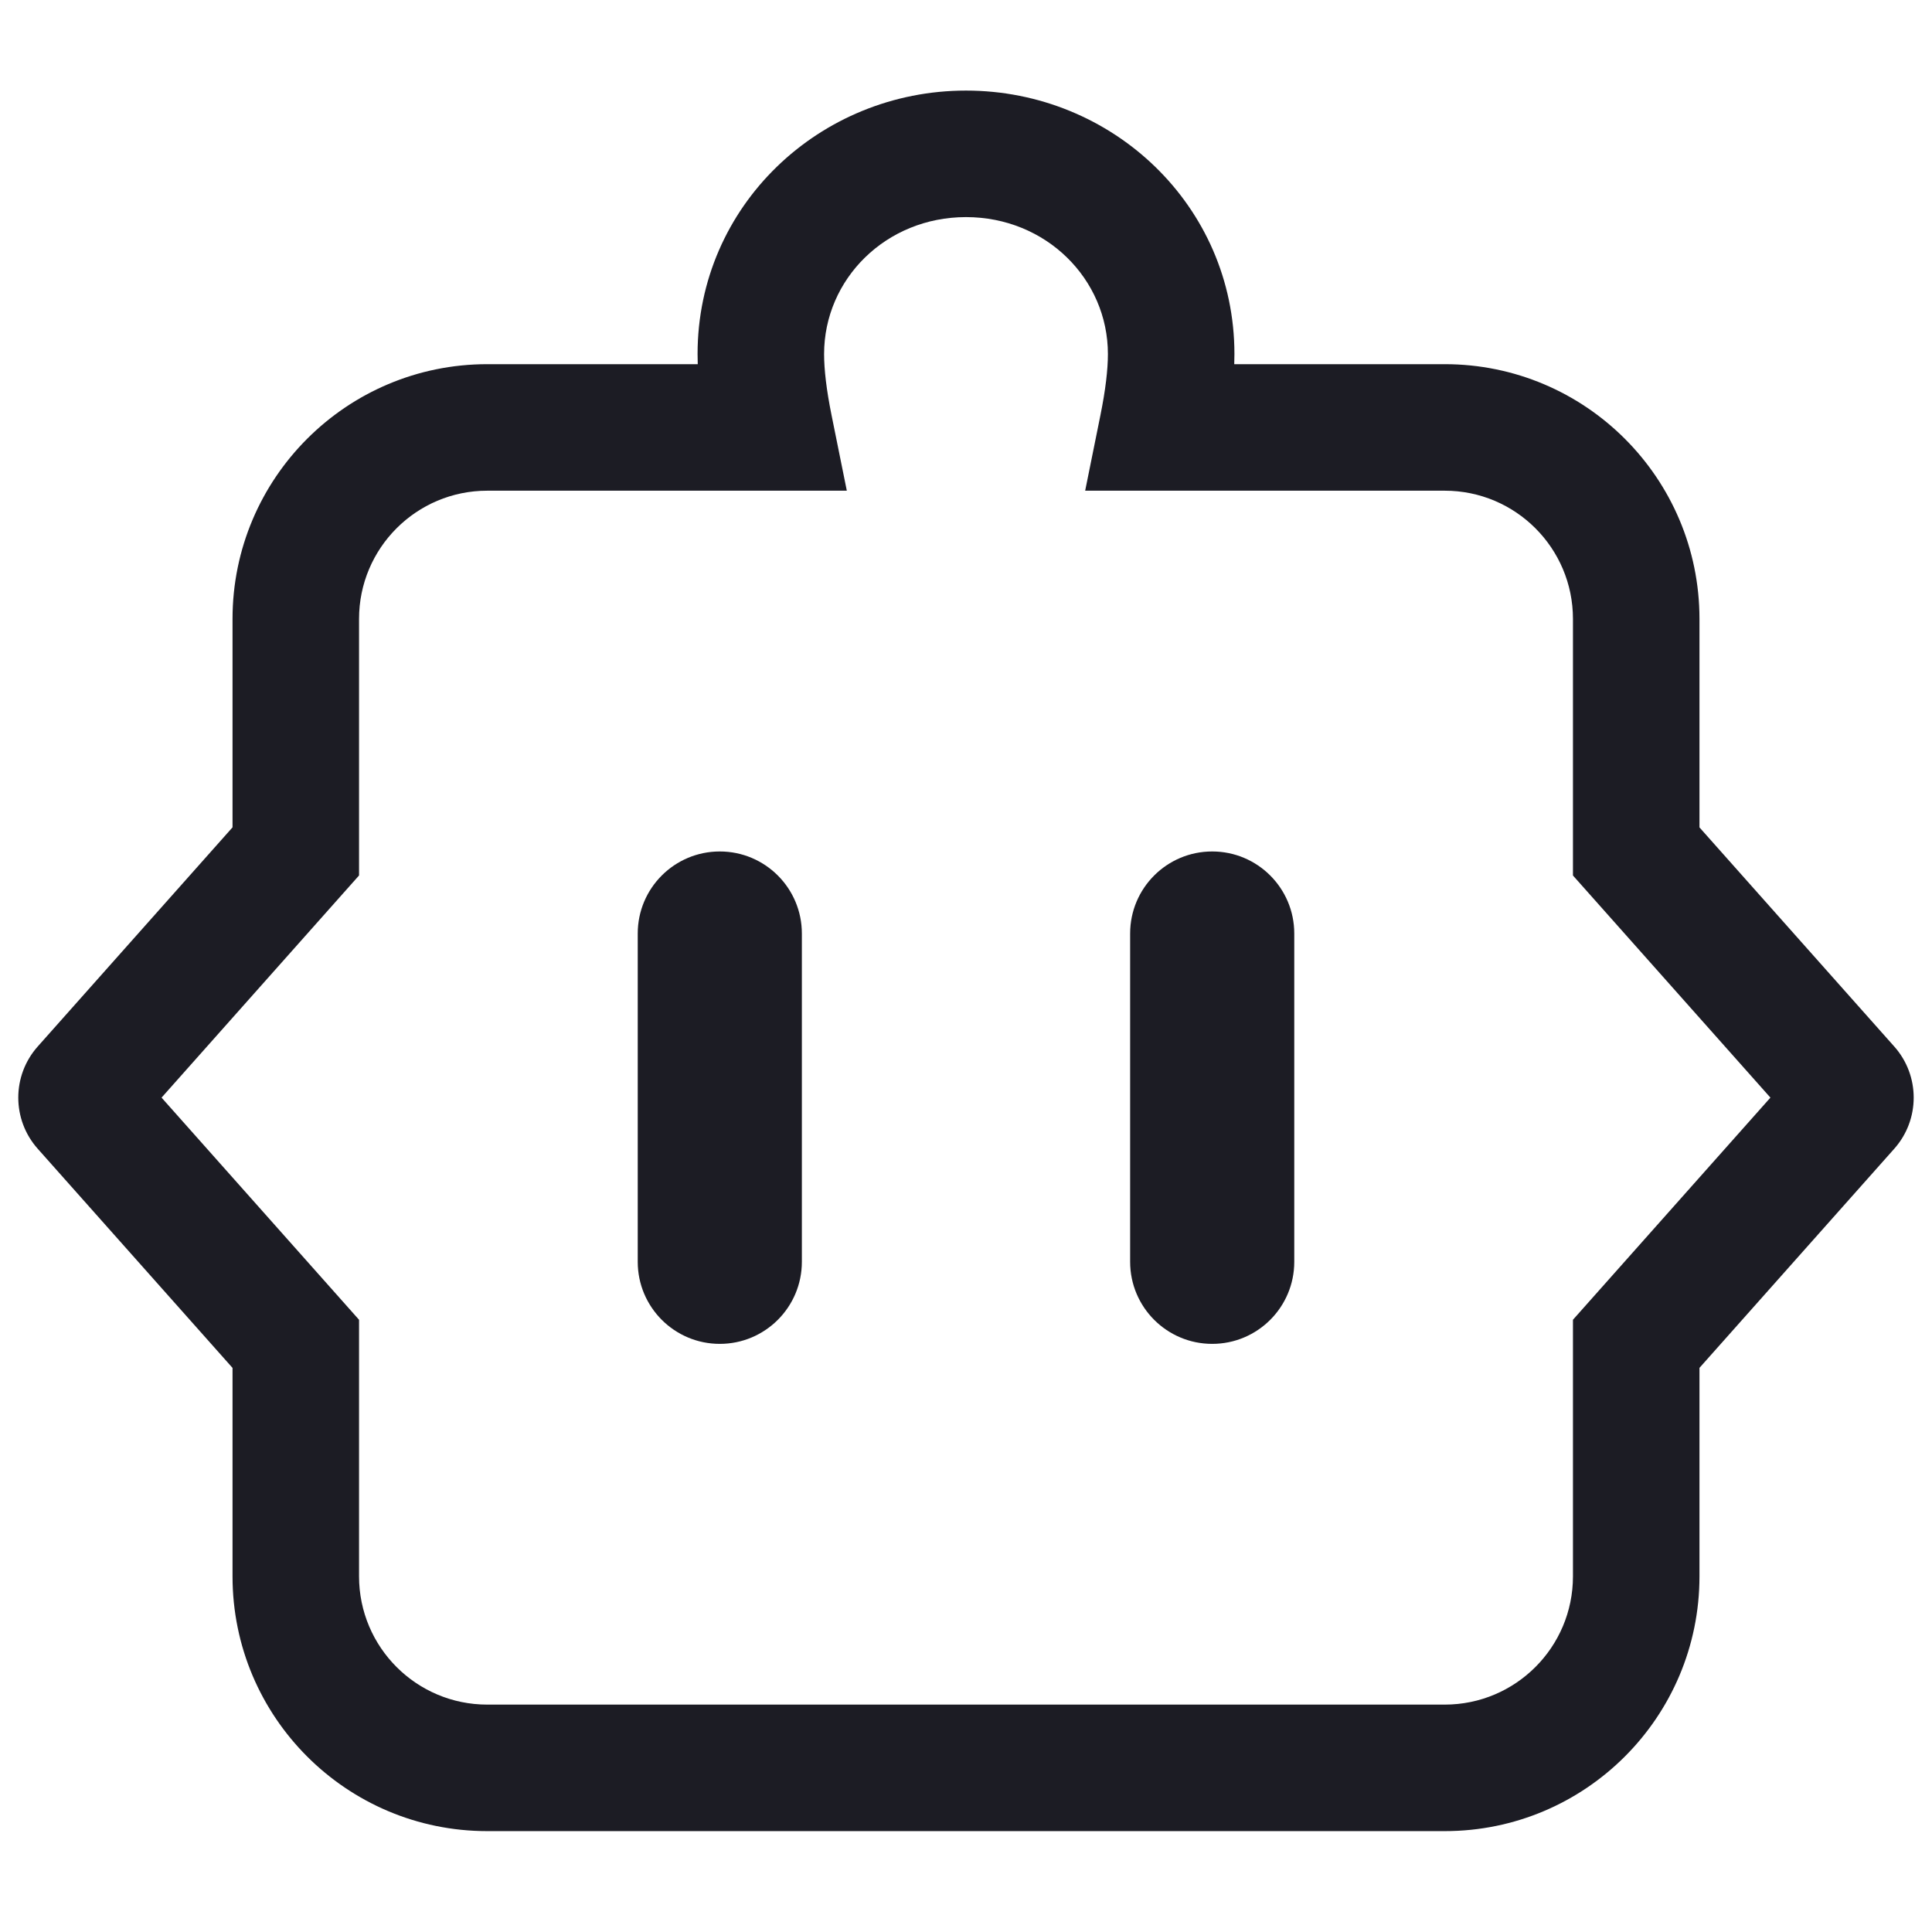
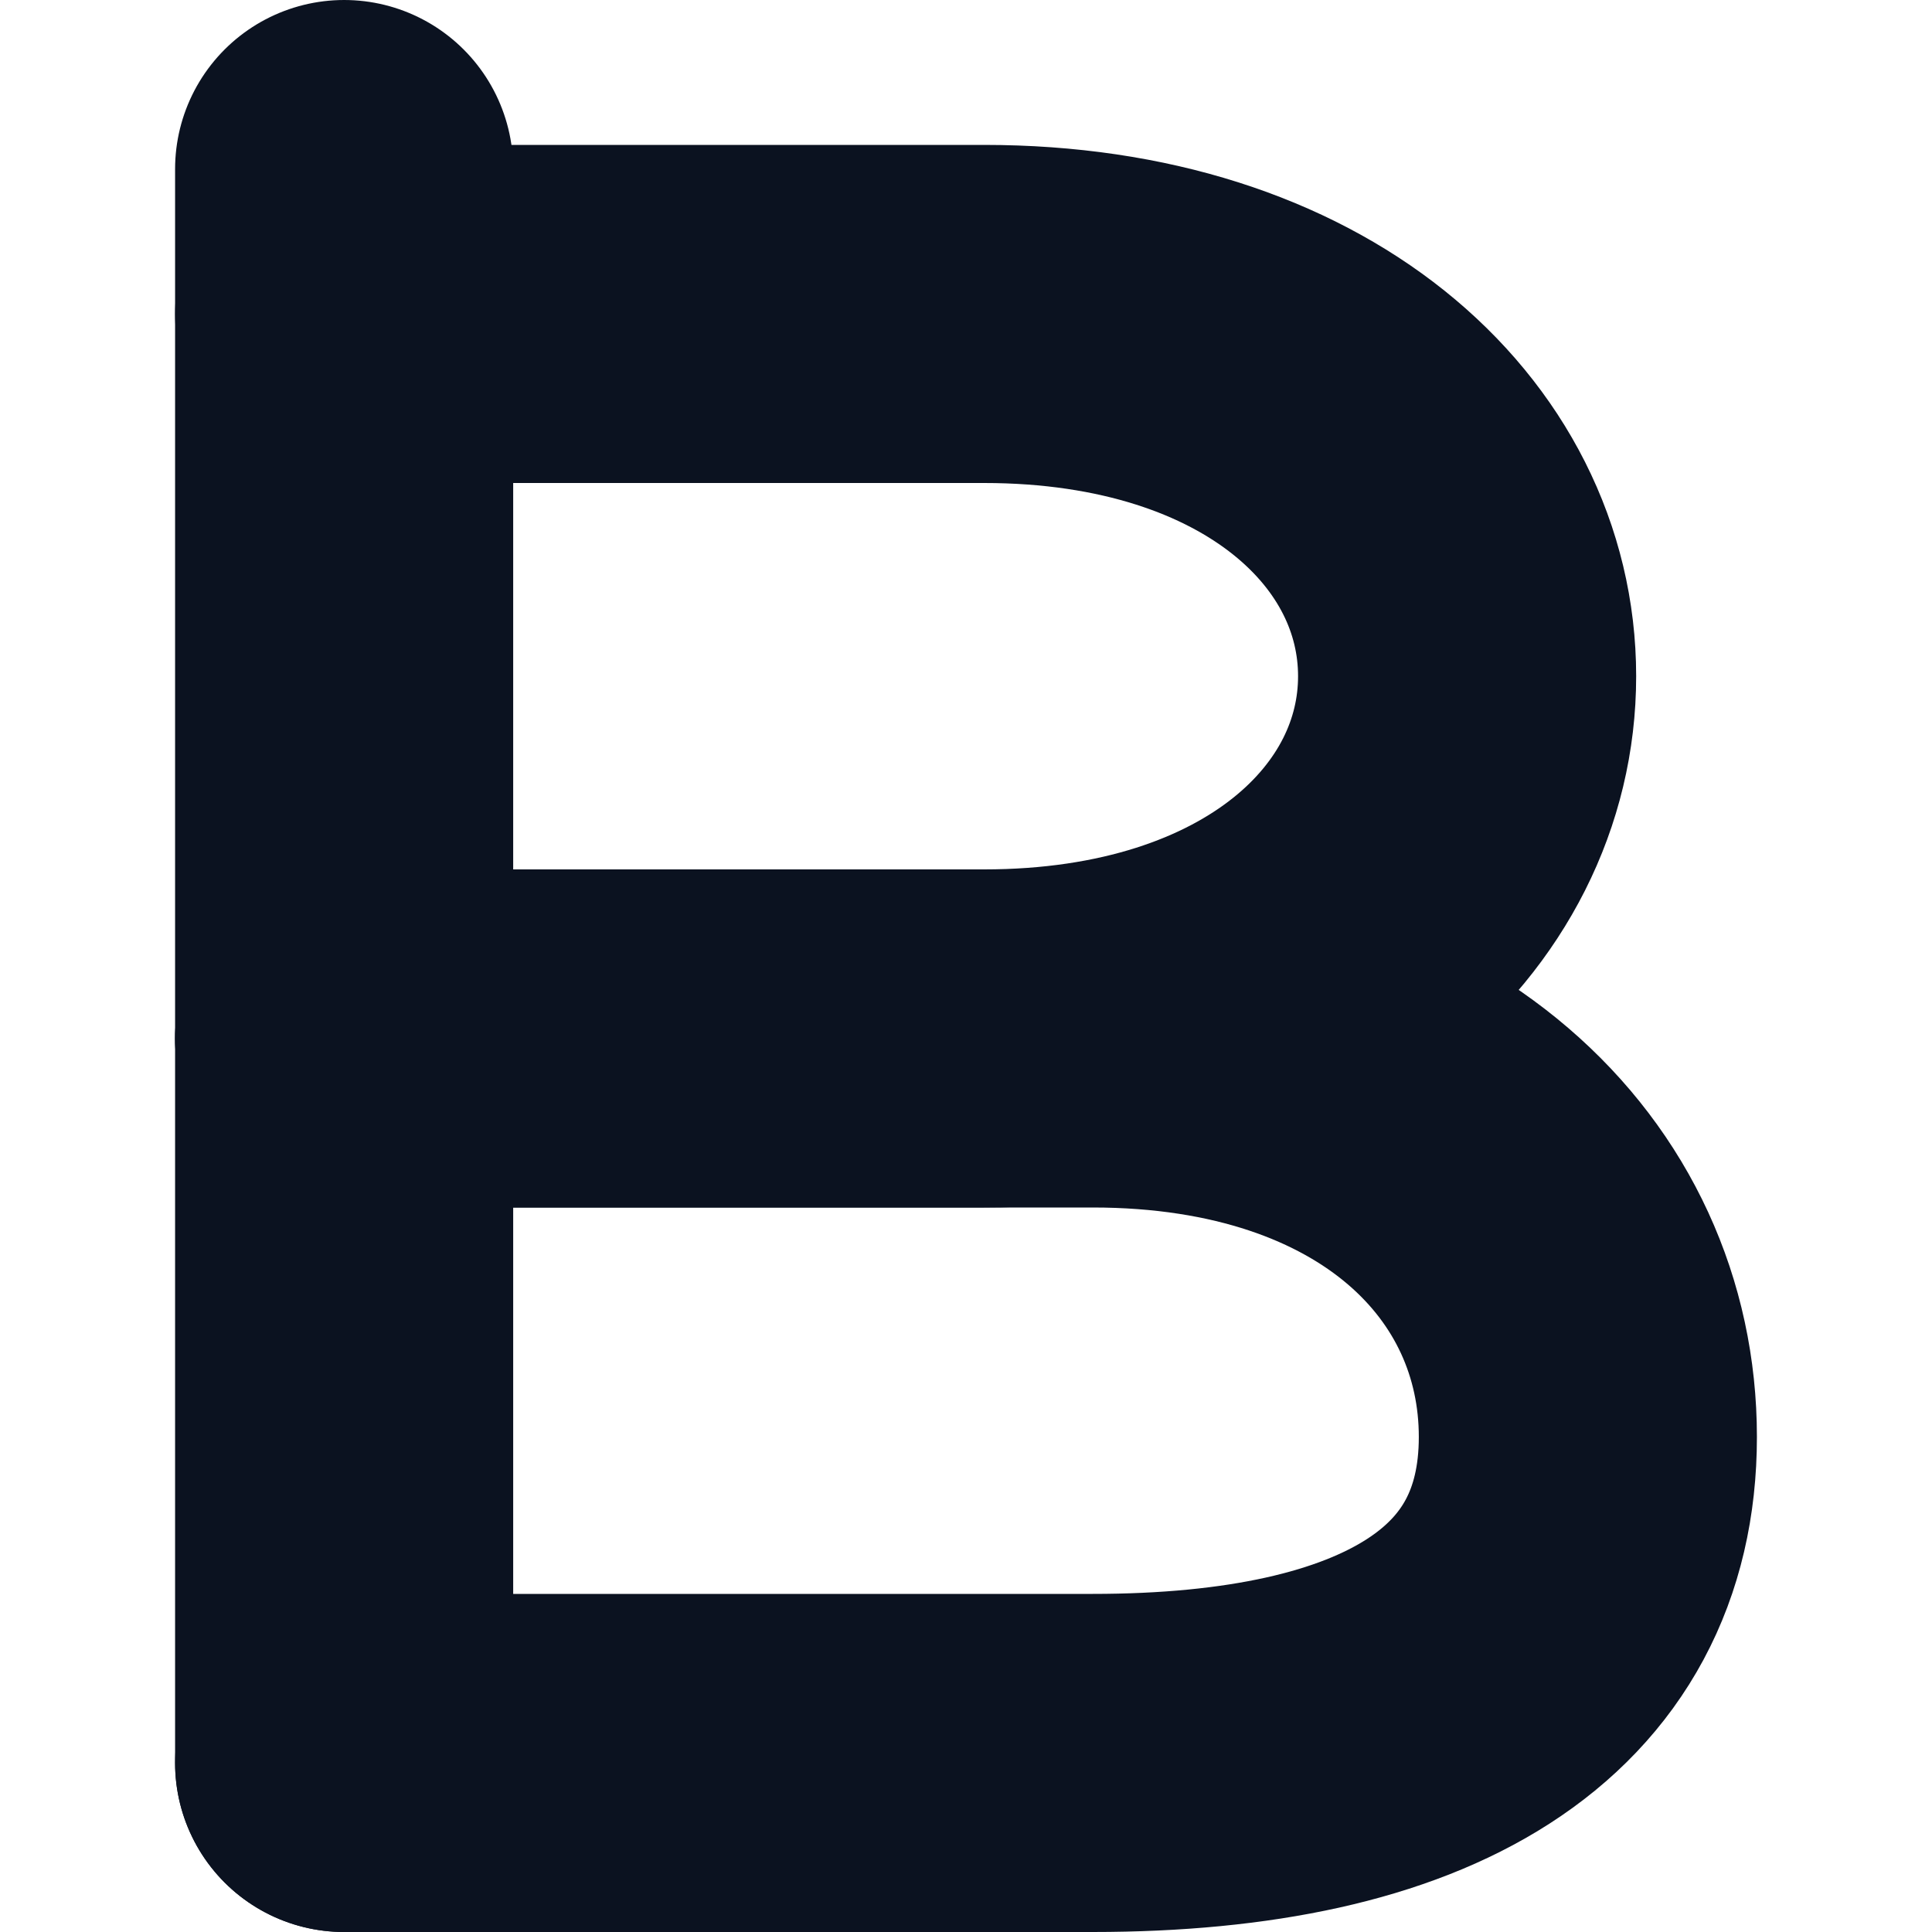
- <svg xmlns="http://www.w3.org/2000/svg" width="113" height="113" viewBox="0 0 113 113" fill="none">
-   <path d="M56.5 8.998L56.5 5.298H56.5V8.998ZM68.5 20.708L72.2 20.708V20.708H68.5ZM67.993 25L64.366 24.267L63.47 28.7H67.993V25ZM84.5 25L84.5 21.3H84.5V25ZM95.7 49.8H92V51.207L92.935 52.258L95.7 49.8ZM108.027 63.667L110.793 61.209L110.792 61.209L108.027 63.667ZM108.027 64.731L110.792 67.189L110.793 67.188L108.027 64.731ZM95.7 78.598L92.935 76.139L92 77.191V78.598H95.7ZM95.7 92.2L99.4 92.2V92.2H95.7ZM84.5 103.4V107.1H84.5L84.5 103.4ZM17.3 92.2H13.6V92.2L17.3 92.2ZM17.3 78.599H21V77.192L20.065 76.14L17.3 78.599ZM4.971 64.731L2.206 67.189L2.206 67.189L4.971 64.731ZM4.971 63.667L7.737 66.125L7.737 66.125L4.971 63.667ZM17.3 49.798L20.065 52.256L21 51.205V49.798H17.3ZM45.007 25V28.7H49.529L48.633 24.267L45.007 25ZM44.5 20.708H40.8V20.708L44.5 20.708ZM56.5 8.998L56.5 12.698C61.181 12.698 64.8 16.325 64.8 20.708H68.5H72.2C72.2 12.045 65.073 5.298 56.5 5.298L56.5 8.998ZM68.5 20.708L64.8 20.708C64.8 21.615 64.661 22.807 64.366 24.267L67.993 25L71.62 25.733C71.969 24.004 72.2 22.286 72.2 20.708L68.5 20.708ZM67.993 25V28.7H84.5V25V21.3H67.993V25ZM84.5 25L84.5 28.7C88.642 28.7 92 32.058 92 36.2H95.7H99.4C99.4 27.971 92.729 21.3 84.5 21.3L84.5 25ZM95.7 36.2H92V49.8H95.7H99.4V36.2H95.7ZM95.7 49.8L92.935 52.258L105.262 66.125L108.027 63.667L110.792 61.209L98.465 47.342L95.7 49.8ZM108.027 63.667L105.262 66.125C104.285 65.026 104.285 63.371 105.261 62.273L108.027 64.731L110.793 67.188C112.308 65.484 112.308 62.914 110.793 61.209L108.027 63.667ZM108.027 64.731L105.262 62.272L92.935 76.139L95.7 78.598L98.465 81.056L110.792 67.189L108.027 64.731ZM95.7 78.598H92V92.2H95.7H99.4V78.598H95.7ZM95.7 92.2L92 92.2C92 96.342 88.642 99.7 84.5 99.7L84.5 103.4L84.5 107.1C92.729 107.1 99.4 100.429 99.4 92.2L95.7 92.2ZM84.5 103.4V99.7H28.5V103.4V107.1H84.5V103.4ZM28.5 103.4V99.7C24.358 99.7 21 96.342 21 92.2L17.3 92.2L13.6 92.2C13.6 100.429 20.271 107.1 28.5 107.1V103.4ZM17.3 92.2H21V78.599H17.3H13.6V92.2H17.3ZM17.3 78.599L20.065 76.14L7.737 62.272L4.971 64.731L2.206 67.189L14.534 81.057L17.3 78.599ZM4.971 64.731L7.737 62.272C8.714 63.371 8.714 65.026 7.737 66.125L4.971 63.667L2.206 61.209C0.69 62.914 0.69 65.484 2.206 67.189L4.971 64.731ZM4.971 63.667L7.737 66.125L20.065 52.256L17.3 49.798L14.534 47.34L2.206 61.209L4.971 63.667ZM17.3 49.798H21V36.2H17.3H13.6V49.798H17.3ZM17.3 36.2H21C21 32.058 24.358 28.7 28.5 28.7V25V21.3C20.271 21.3 13.6 27.971 13.6 36.2H17.3ZM28.5 25V28.7H45.007V25V21.3H28.5V25ZM45.007 25L48.633 24.267C48.338 22.807 48.2 21.615 48.2 20.708L44.5 20.708L40.8 20.708C40.8 22.286 41.031 24.004 41.38 25.733L45.007 25ZM44.5 20.708H48.2C48.2 16.324 51.818 12.698 56.5 12.698V8.998V5.298C47.926 5.298 40.8 12.045 40.8 20.708H44.5Z" fill="#1C1C24" />
-   <rect x="66.1" y="49.801" width="9.6" height="28.8" rx="4.8" fill="#1C1C24" />
-   <rect x="37.3" y="49.801" width="9.6" height="28.8" rx="4.8" fill="#1C1C24" />
+ <svg xmlns="http://www.w3.org/2000/svg" width="512" height="512" viewBox="148 104 262 320" fill="none">
+   <defs>
+     <linearGradient id="bgrad" x1="176" y1="132" x2="382" y2="396" gradientUnits="userSpaceOnUse">
+       <stop stop-color="#22D3EE" />
+       <stop offset=".52" stop-color="#4F8CFF" />
+       <stop offset="1" stop-color="#8B5CF6" />
+     </linearGradient>
+     <linearGradient id="tile" x1="0" y1="0" x2="1024" y2="1024" gradientUnits="userSpaceOnUse">
+       <stop stop-color="#0C1424" />
+       <stop offset="1" stop-color="#05070D" />
+     </linearGradient>
+     <radialGradient id="glow" cx="0" cy="0" r="1" gradientTransform="translate(512 380) rotate(90) scale(600)">
+       <stop stop-color="#4F8CFF" stop-opacity=".26" />
+       <stop offset="1" stop-color="#4F8CFF" stop-opacity="0" />
+     </radialGradient>
+     <linearGradient id="rim" x1="0" y1="0" x2="1024" y2="1024" gradientUnits="userSpaceOnUse">
+       <stop stop-color="#FFFFFF" stop-opacity=".22" />
+       <stop offset=".55" stop-color="#FFFFFF" stop-opacity=".04" />
+       <stop offset="1" stop-color="#8B5CF6" stop-opacity=".18" />
+     </linearGradient>
+   </defs>
+   <g fill="none" stroke="#0B1220" stroke-width="56" stroke-linecap="round" stroke-linejoin="round">
+     <path d="M176 132 V396" />
+     <path d="M176 156 H282 C332 156 362 184 362 216 C362 248 332 276 282 276 H176" />
+     <path d="M176 276 H300 C352 276 382 306 382 342 C382 378 352 396 300 396 H176" />
+   </g>
</svg>
